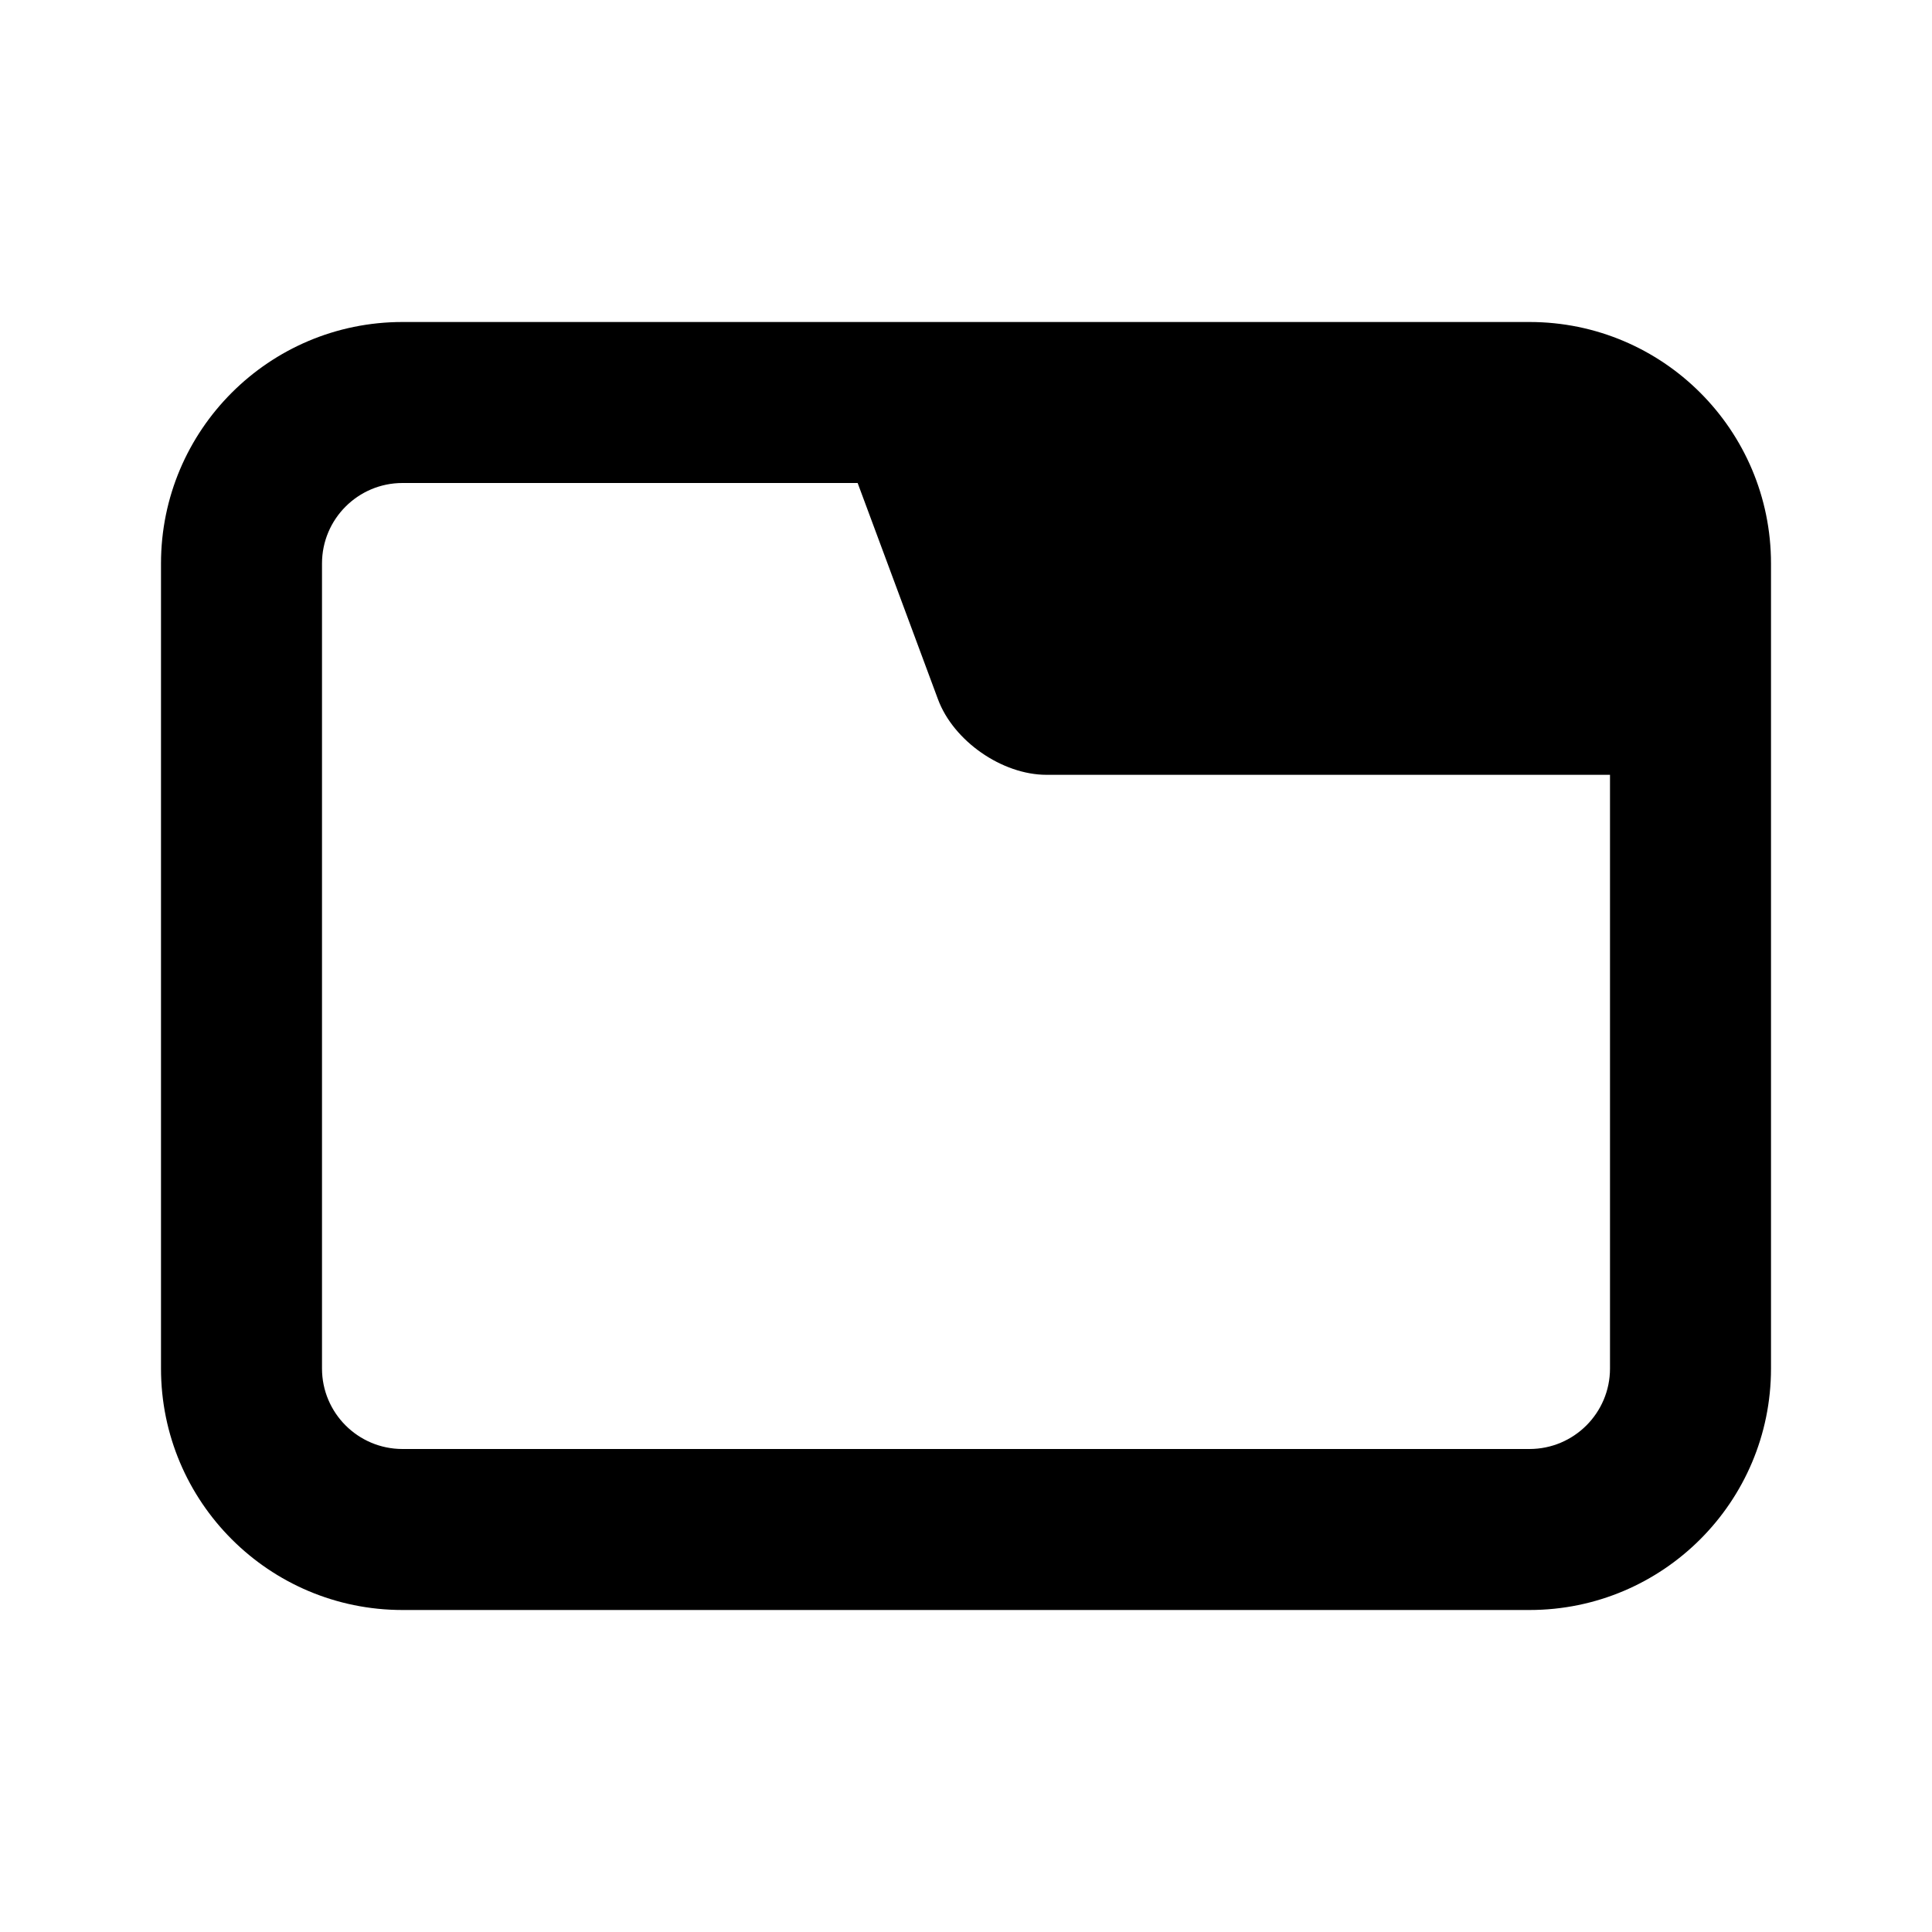
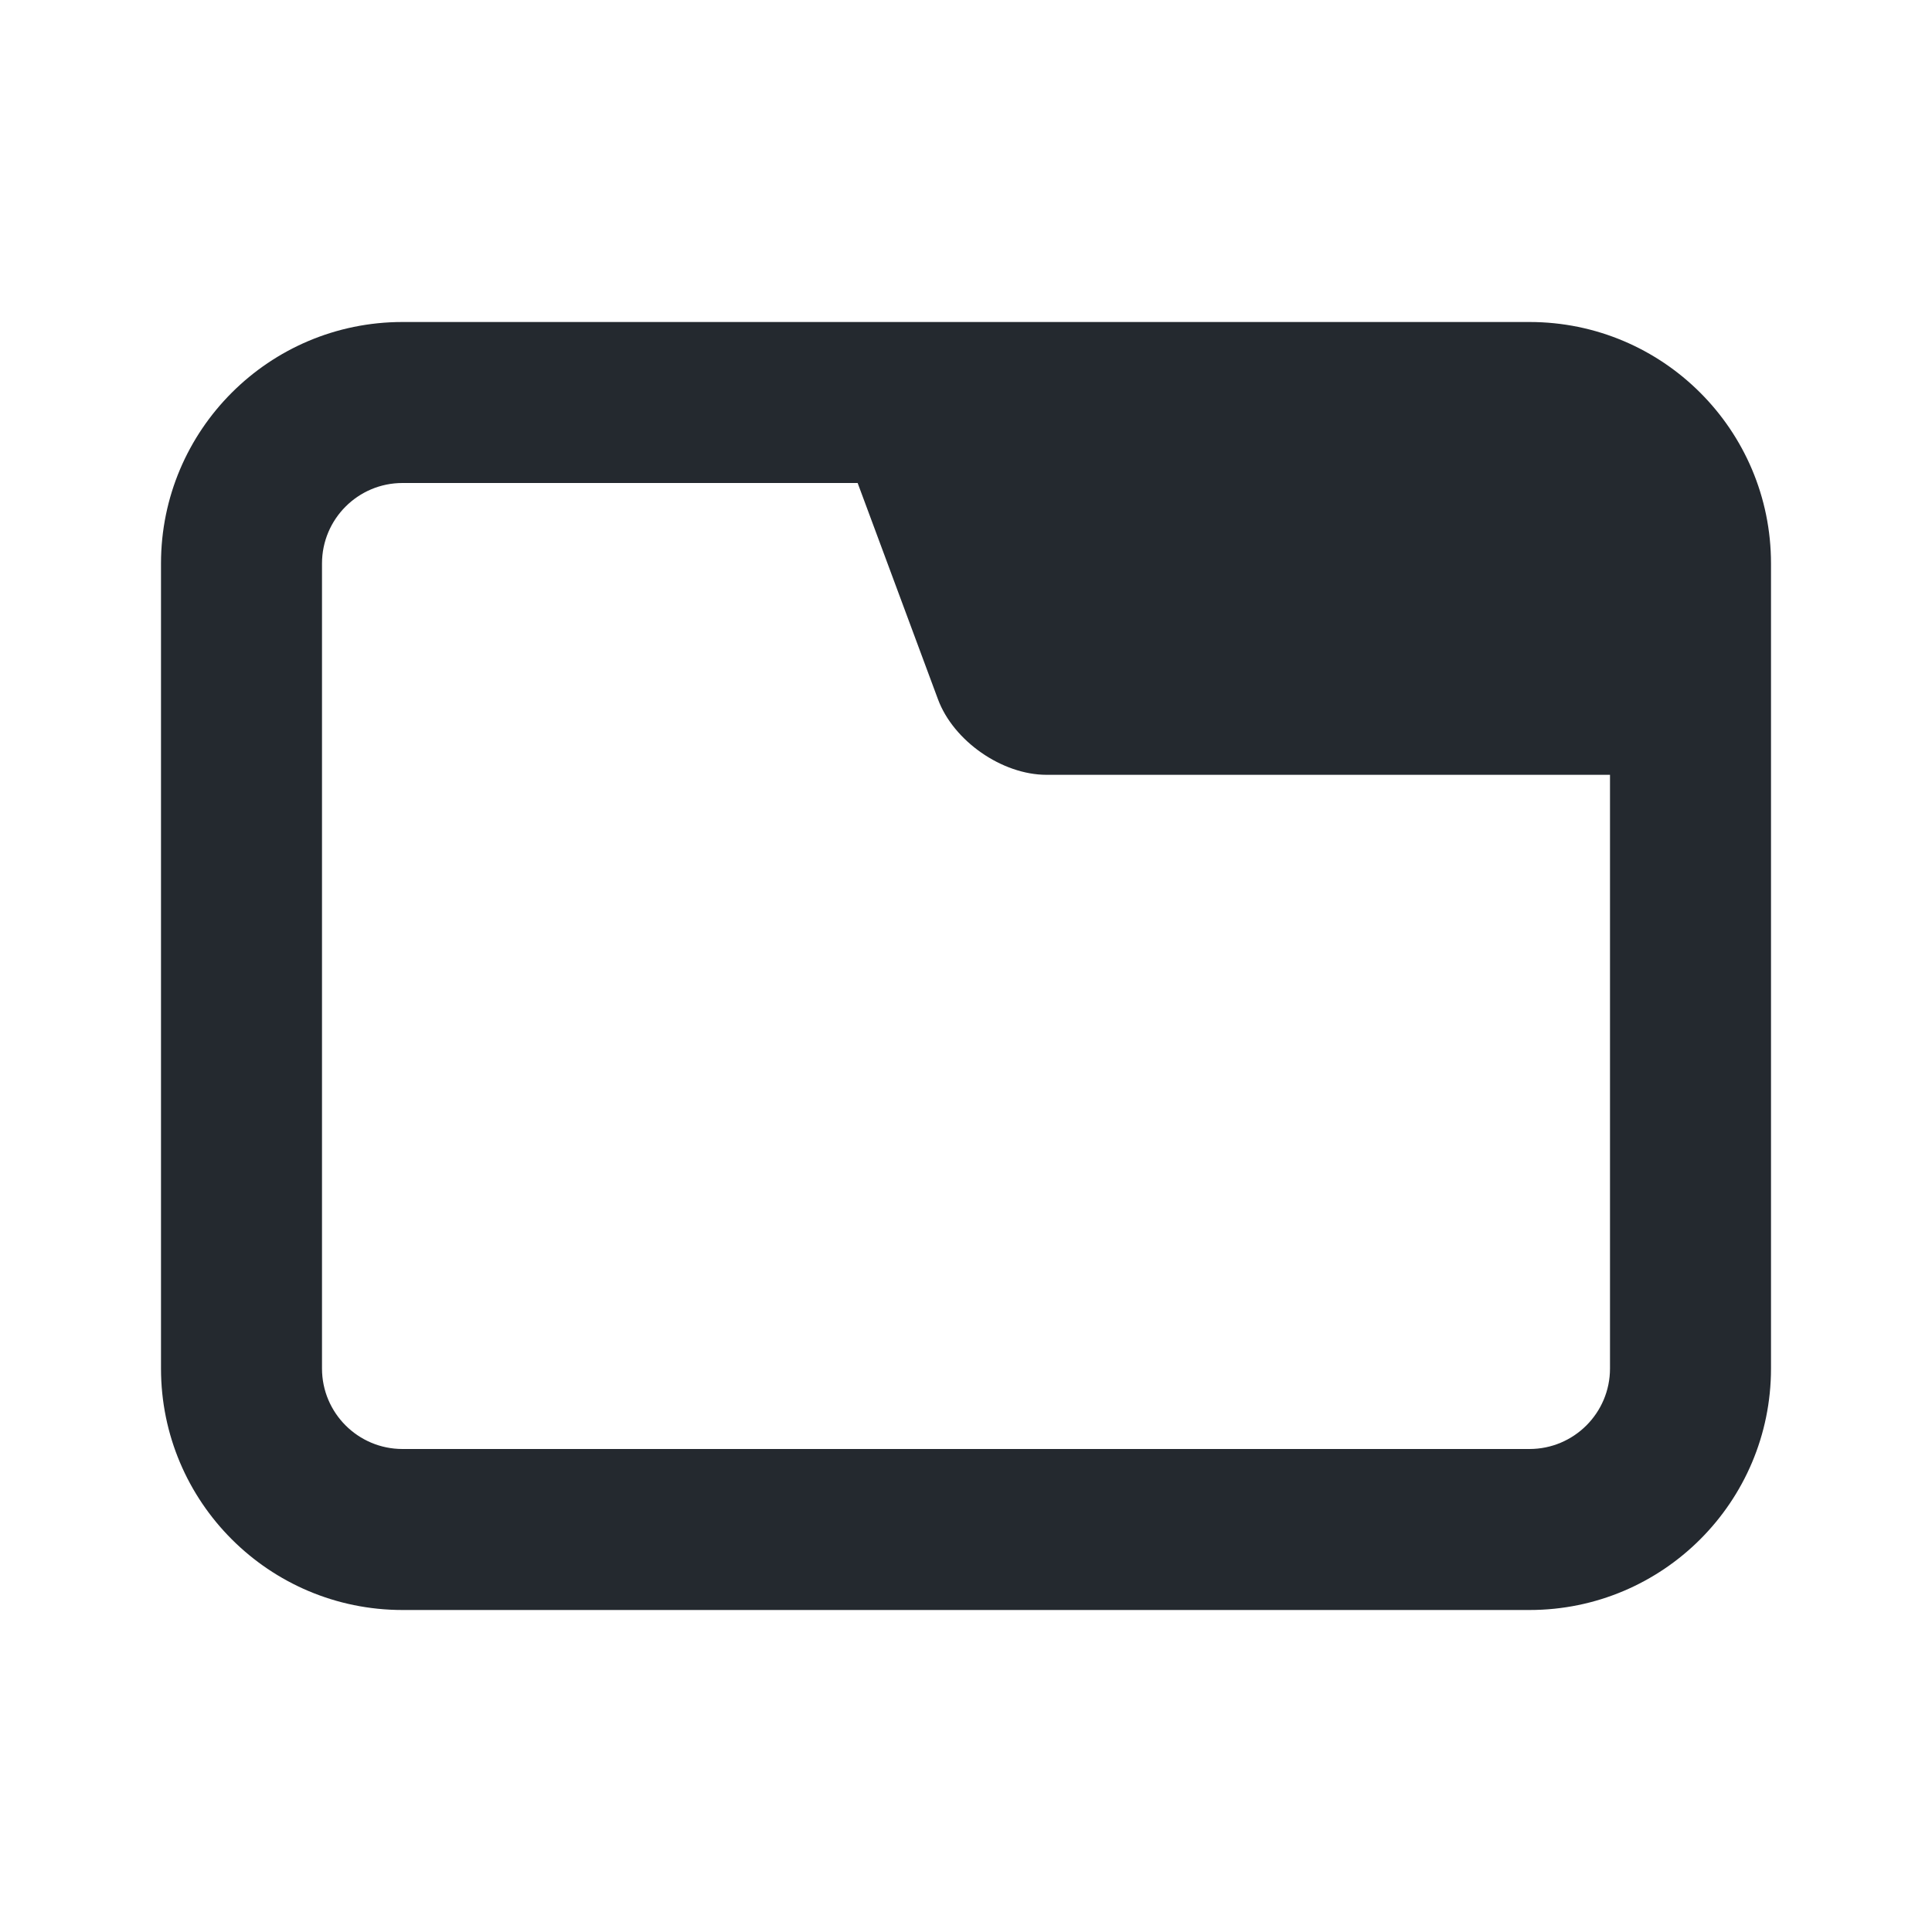
<svg xmlns="http://www.w3.org/2000/svg" stroke="currentColor" fill="none" stroke-width="0" viewBox="0 0 24 24" height="32" width="32">
-   <path fill-rule="evenodd" clip-rule="evenodd" d="M19 4C20.657 4 22 5.343 22 7V17C22 18.657 20.657 20 19 20H5C3.343 20 2 18.657 2 17V7C2 5.343 3.343 4 5 4H19ZM20 9.625H13C12.448 9.625 11.844 9.205 11.652 8.687L10.654 6H5C4.448 6 4 6.448 4 7V17C4 17.552 4.448 18 5 18H19C19.552 18 20 17.552 20 17V9.625Z" fill="currentColor" />
+   <path fill-rule="evenodd" clip-rule="evenodd" d="M19 4C20.657 4 22 5.343 22 7V17C22 18.657 20.657 20 19 20H5C3.343 20 2 18.657 2 17V7C2 5.343 3.343 4 5 4H19ZM20 9.625H13C12.448 9.625 11.844 9.205 11.652 8.687L10.654 6H5C4.448 6 4 6.448 4 7V17C4 17.552 4.448 18 5 18H19C19.552 18 20 17.552 20 17V9.625Z" fill="#24292f" />
</svg>
